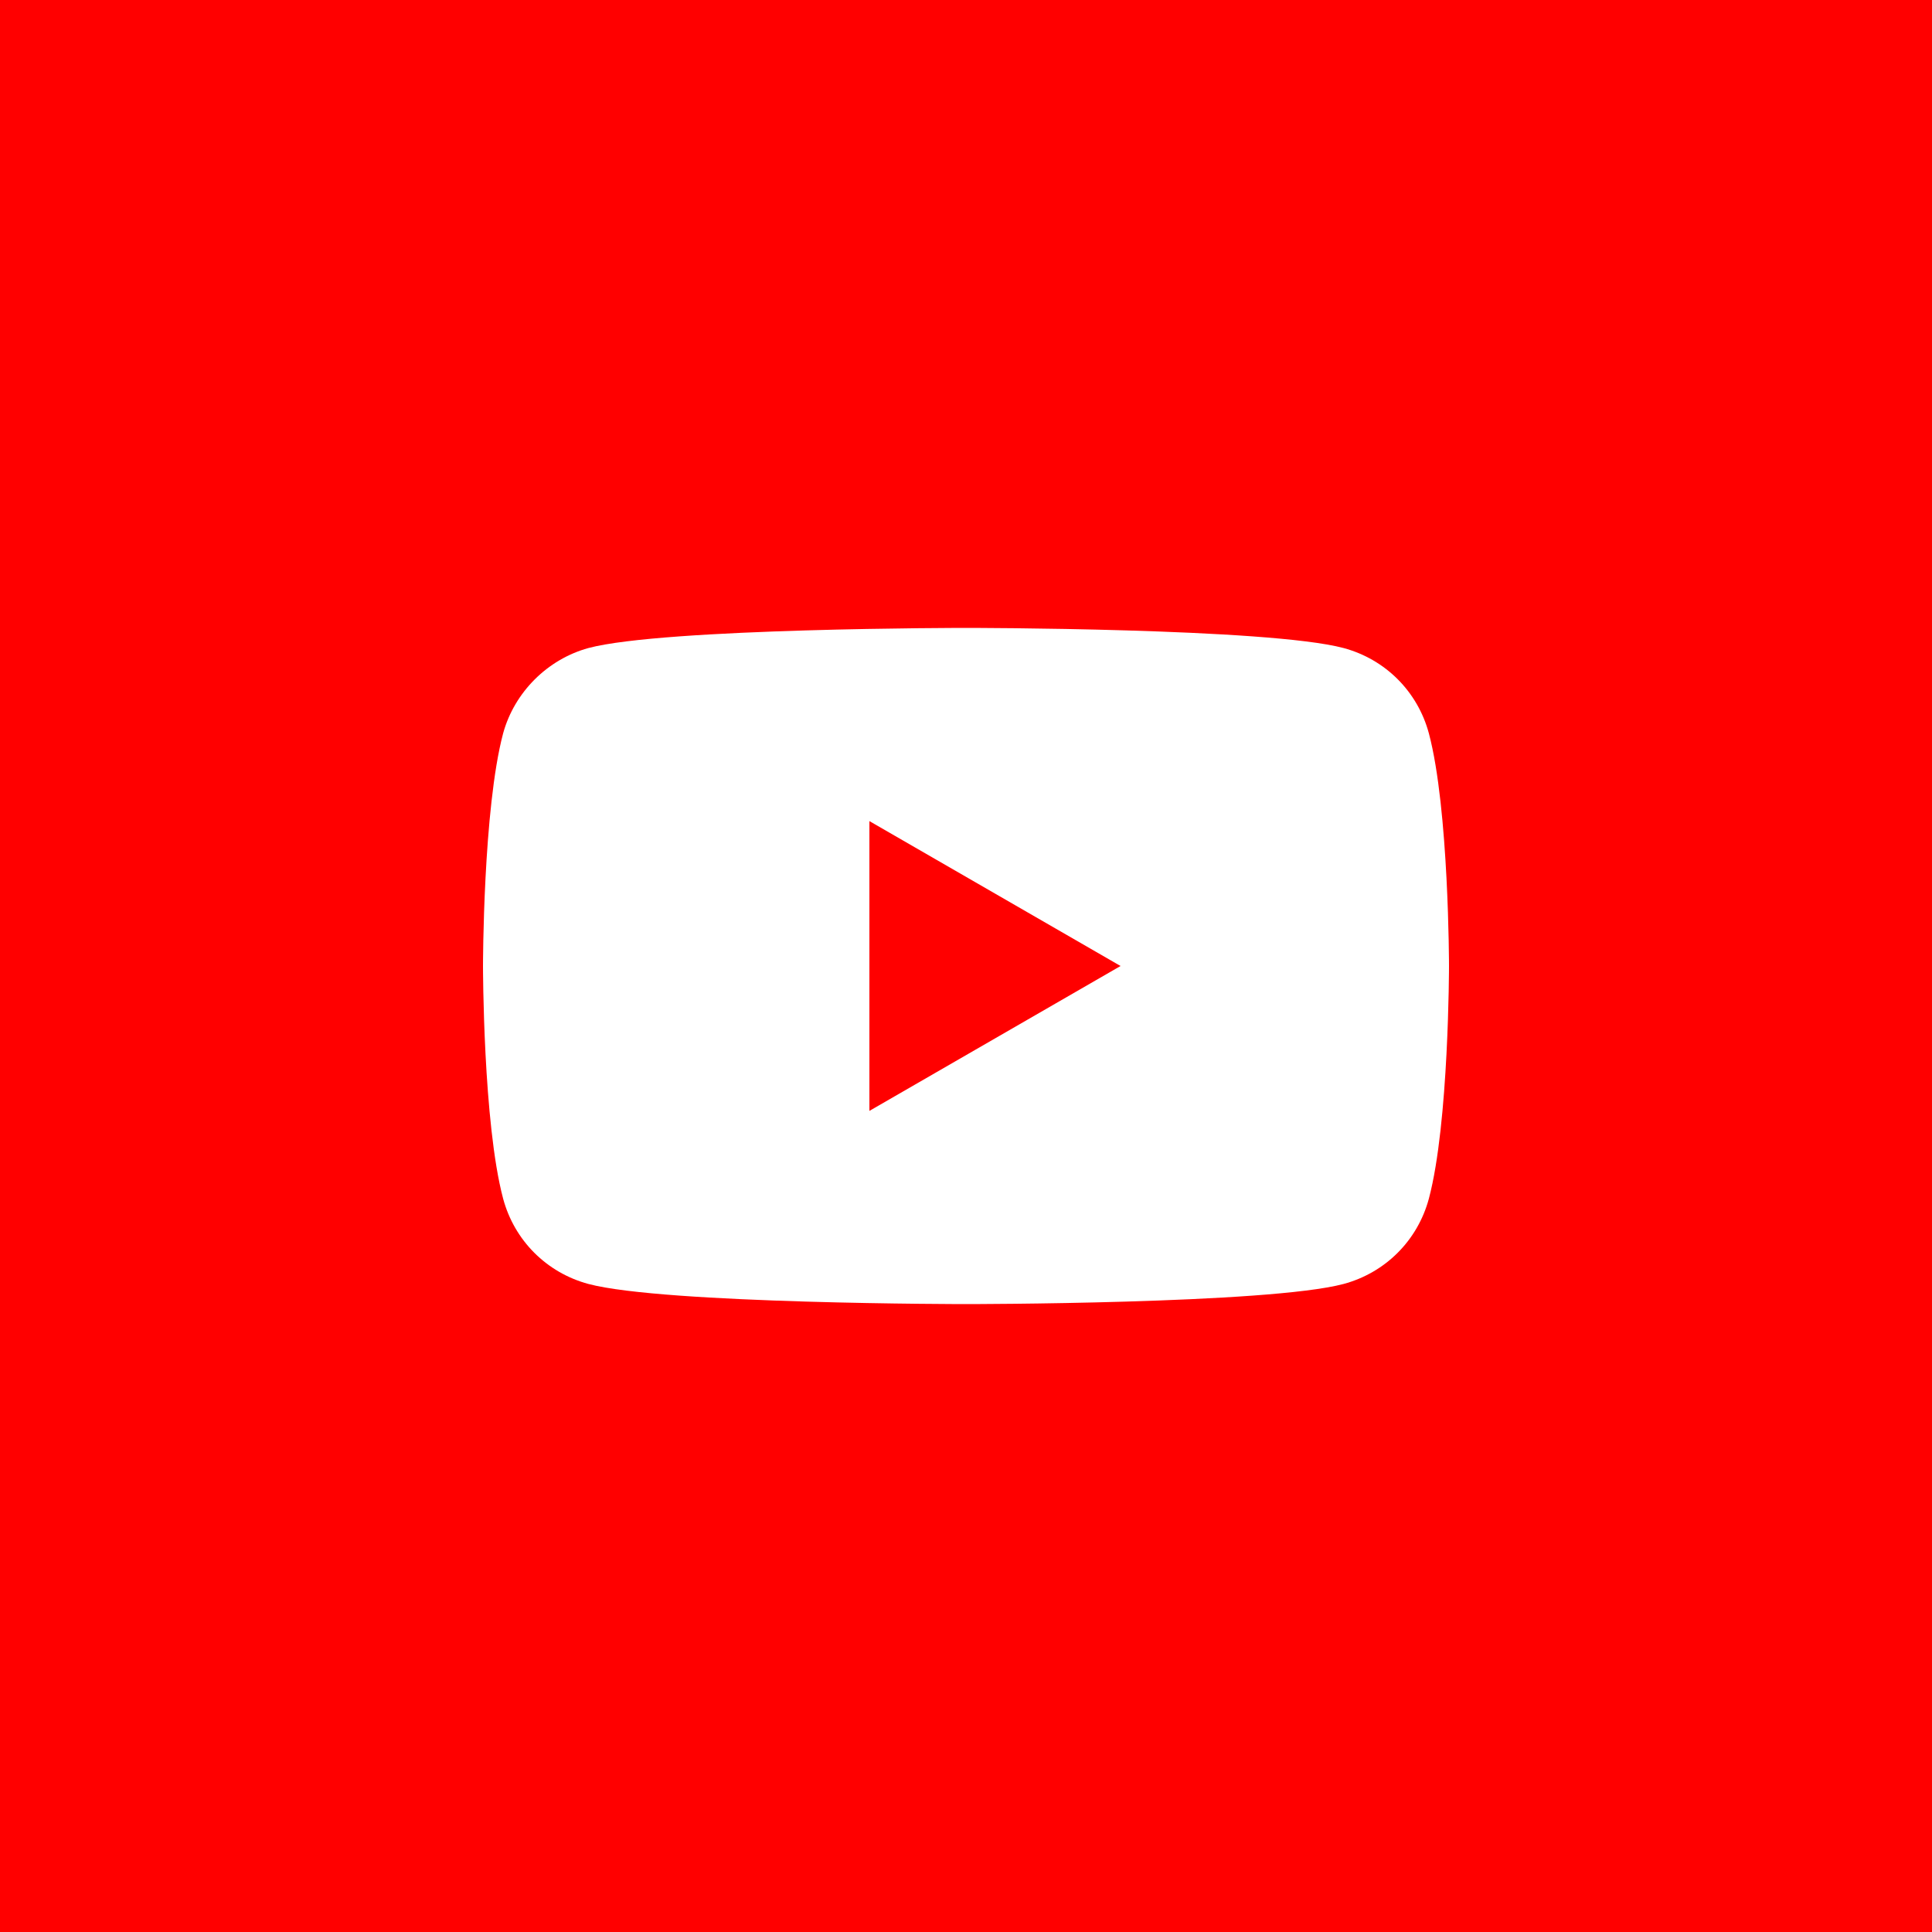
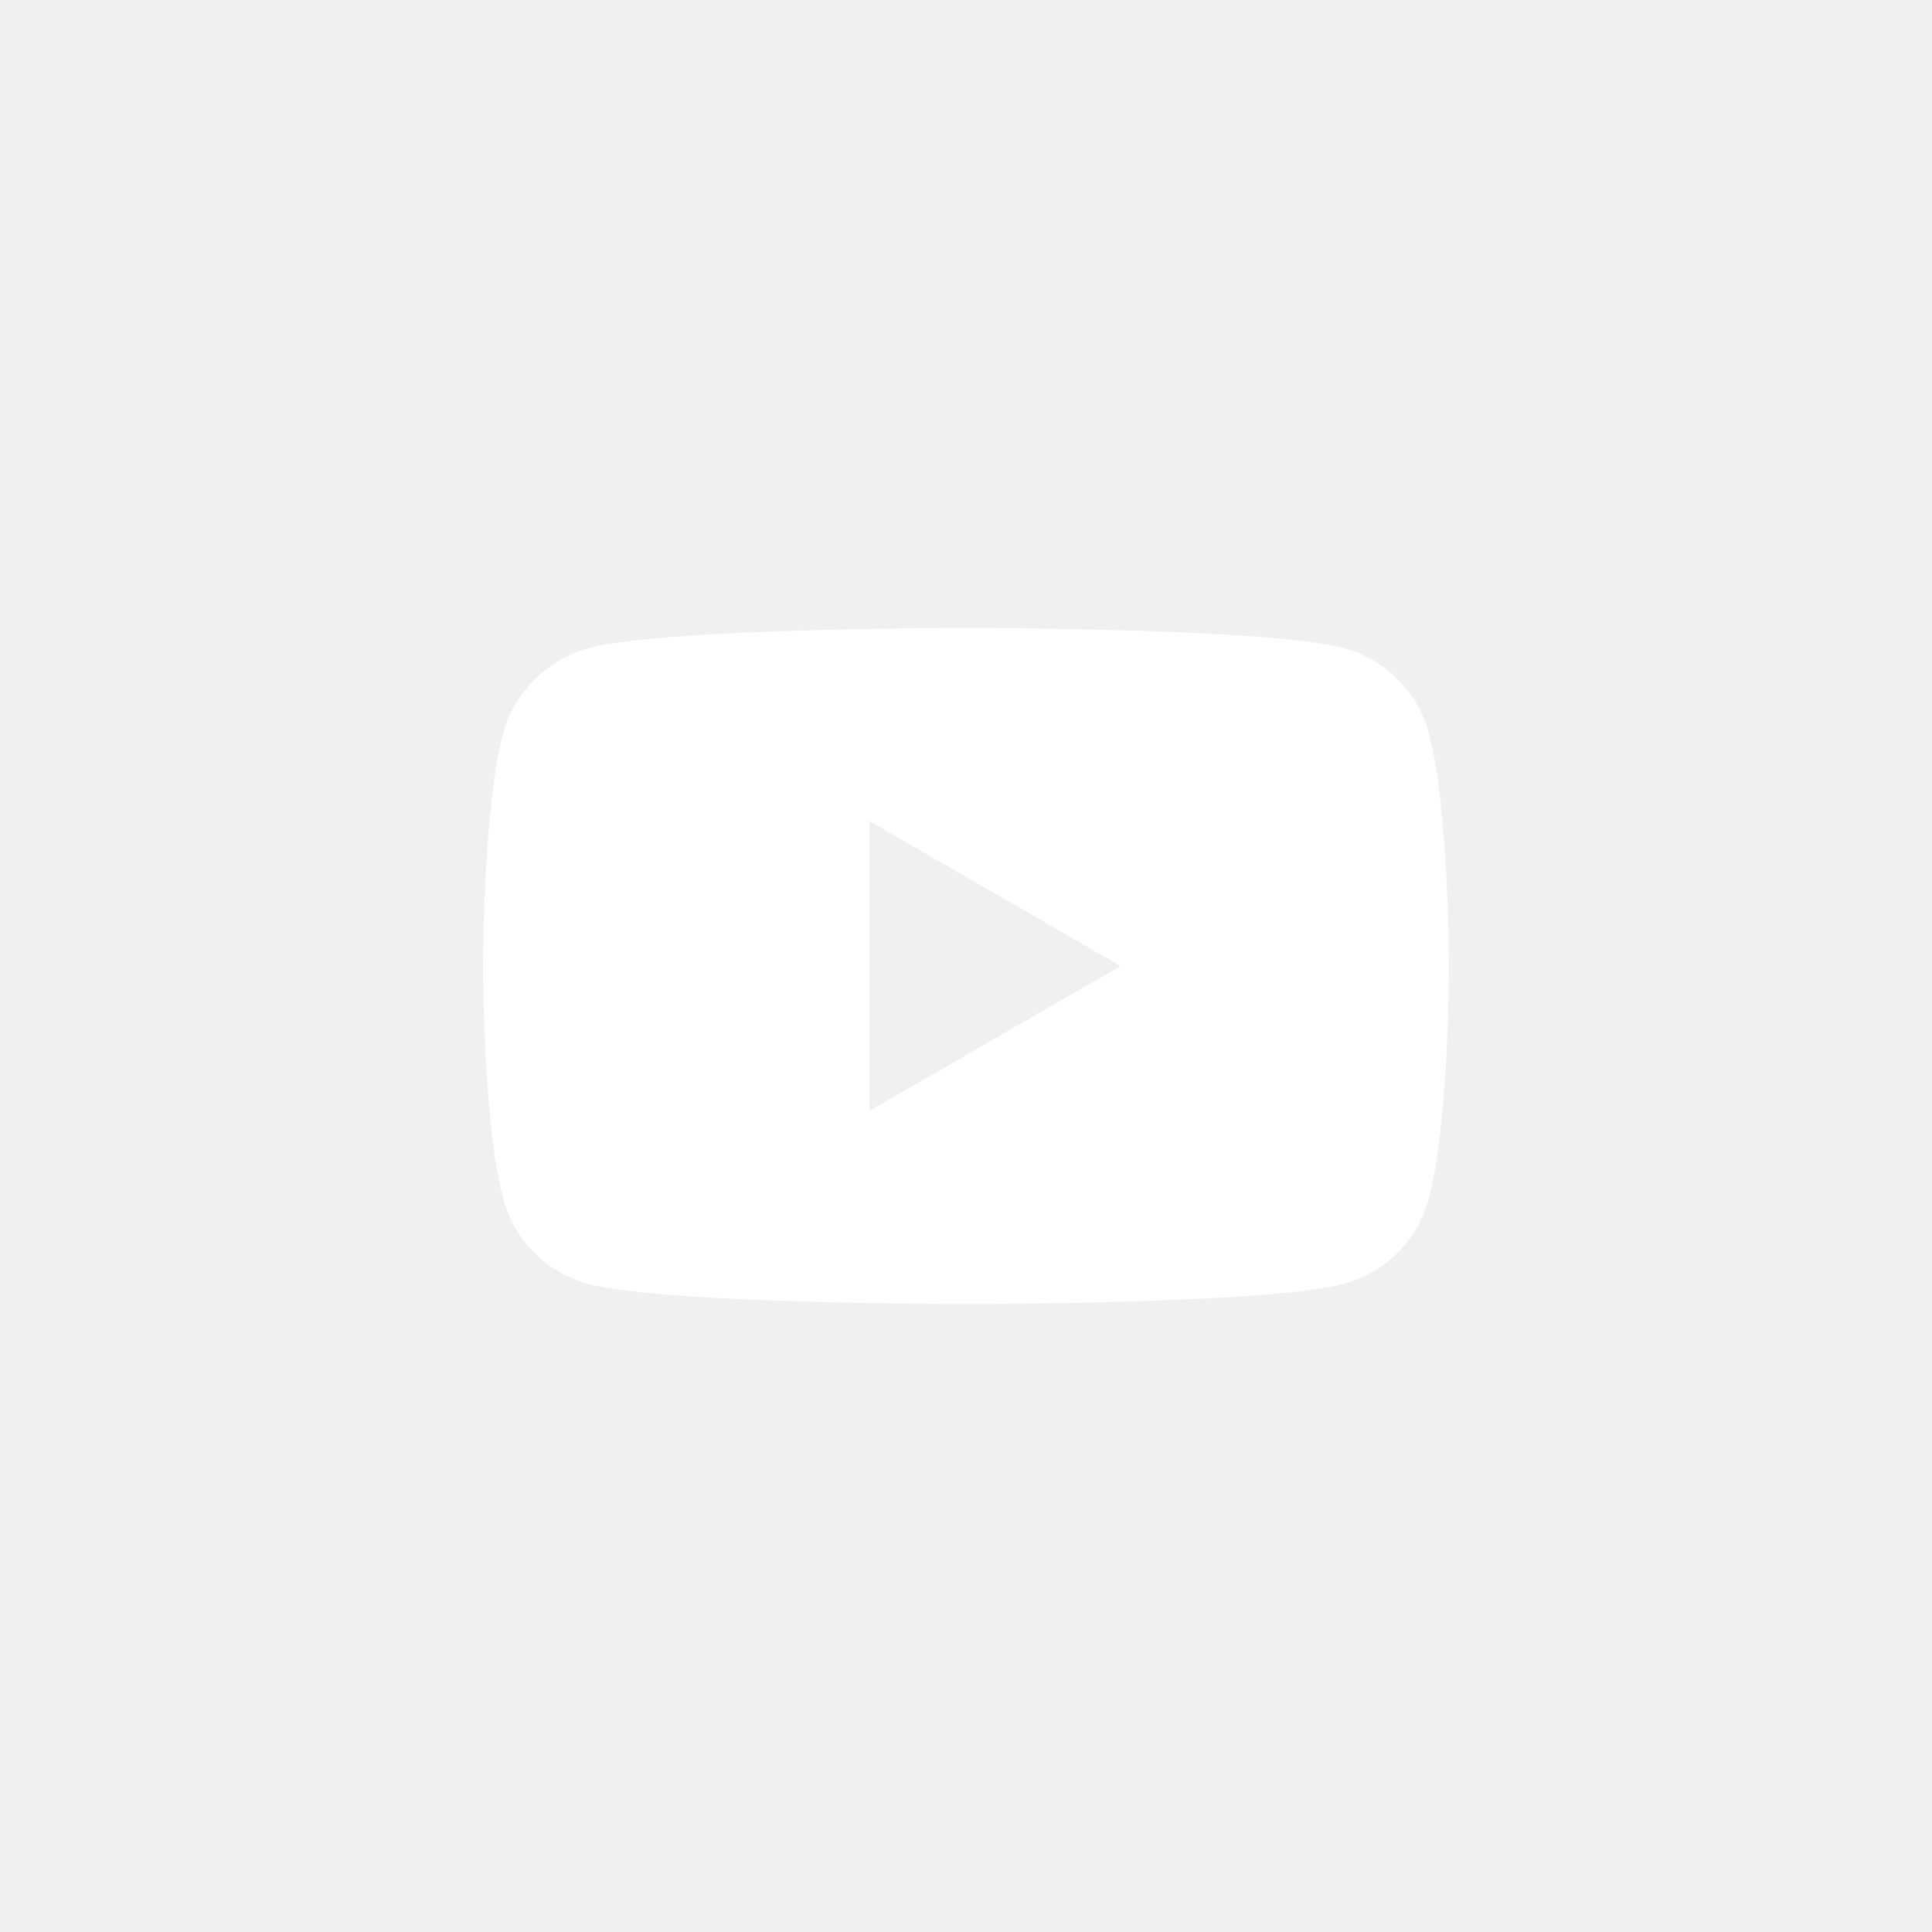
- <svg xmlns="http://www.w3.org/2000/svg" version="1.1" x="0px" y="0px" viewBox="0 0 24 24" style="enable-background:new 0 0 24 24;" xml:space="preserve">
-   <style type="text/css">
- 	.s0{fill:#FF0000;}
- 	.s1{fill:#FFF;}
- </style>
-   <rect class="s0" width="24" height="24" />
-   <path class="s1" d="M17.75,9.11c-0.14-0.52-0.54-0.92-1.06-1.06C15.75,7.8,12,7.8,12,7.8s-3.75,0-4.69,0.25  C6.8,8.19,6.39,8.6,6.25,9.11C6,10.05,6,12,6,12s0,1.95,0.25,2.89c0.14,0.52,0.54,0.92,1.06,1.06C8.25,16.2,12,16.2,12,16.2  s3.75,0,4.69-0.25c0.52-0.14,0.92-0.54,1.06-1.06C18,13.95,18,12,18,12S18,10.05,17.75,9.11z M10.8,13.8v-3.6l3.12,1.8L10.8,13.8z" />
+ <svg xmlns="http://www.w3.org/2000/svg" viewBox="0 0 24 24" style="background-color:#F00;fill:#fff;">
+   <path d="M17.75,9.11c-0.14-0.52-0.54-0.92-1.06-1.06C15.75,7.8,12,7.8,12,7.8s-3.75,0-4.69,0.25  C6.8,8.19,6.39,8.6,6.25,9.11C6,10.05,6,12,6,12s0,1.95,0.25,2.89c0.14,0.52,0.54,0.92,1.06,1.06C8.25,16.2,12,16.2,12,16.2  s3.75,0,4.69-0.25c0.52-0.14,0.92-0.54,1.06-1.06C18,13.95,18,12,18,12S18,10.05,17.75,9.11z M10.8,13.8v-3.6l3.12,1.8L10.8,13.8z" />
</svg>
